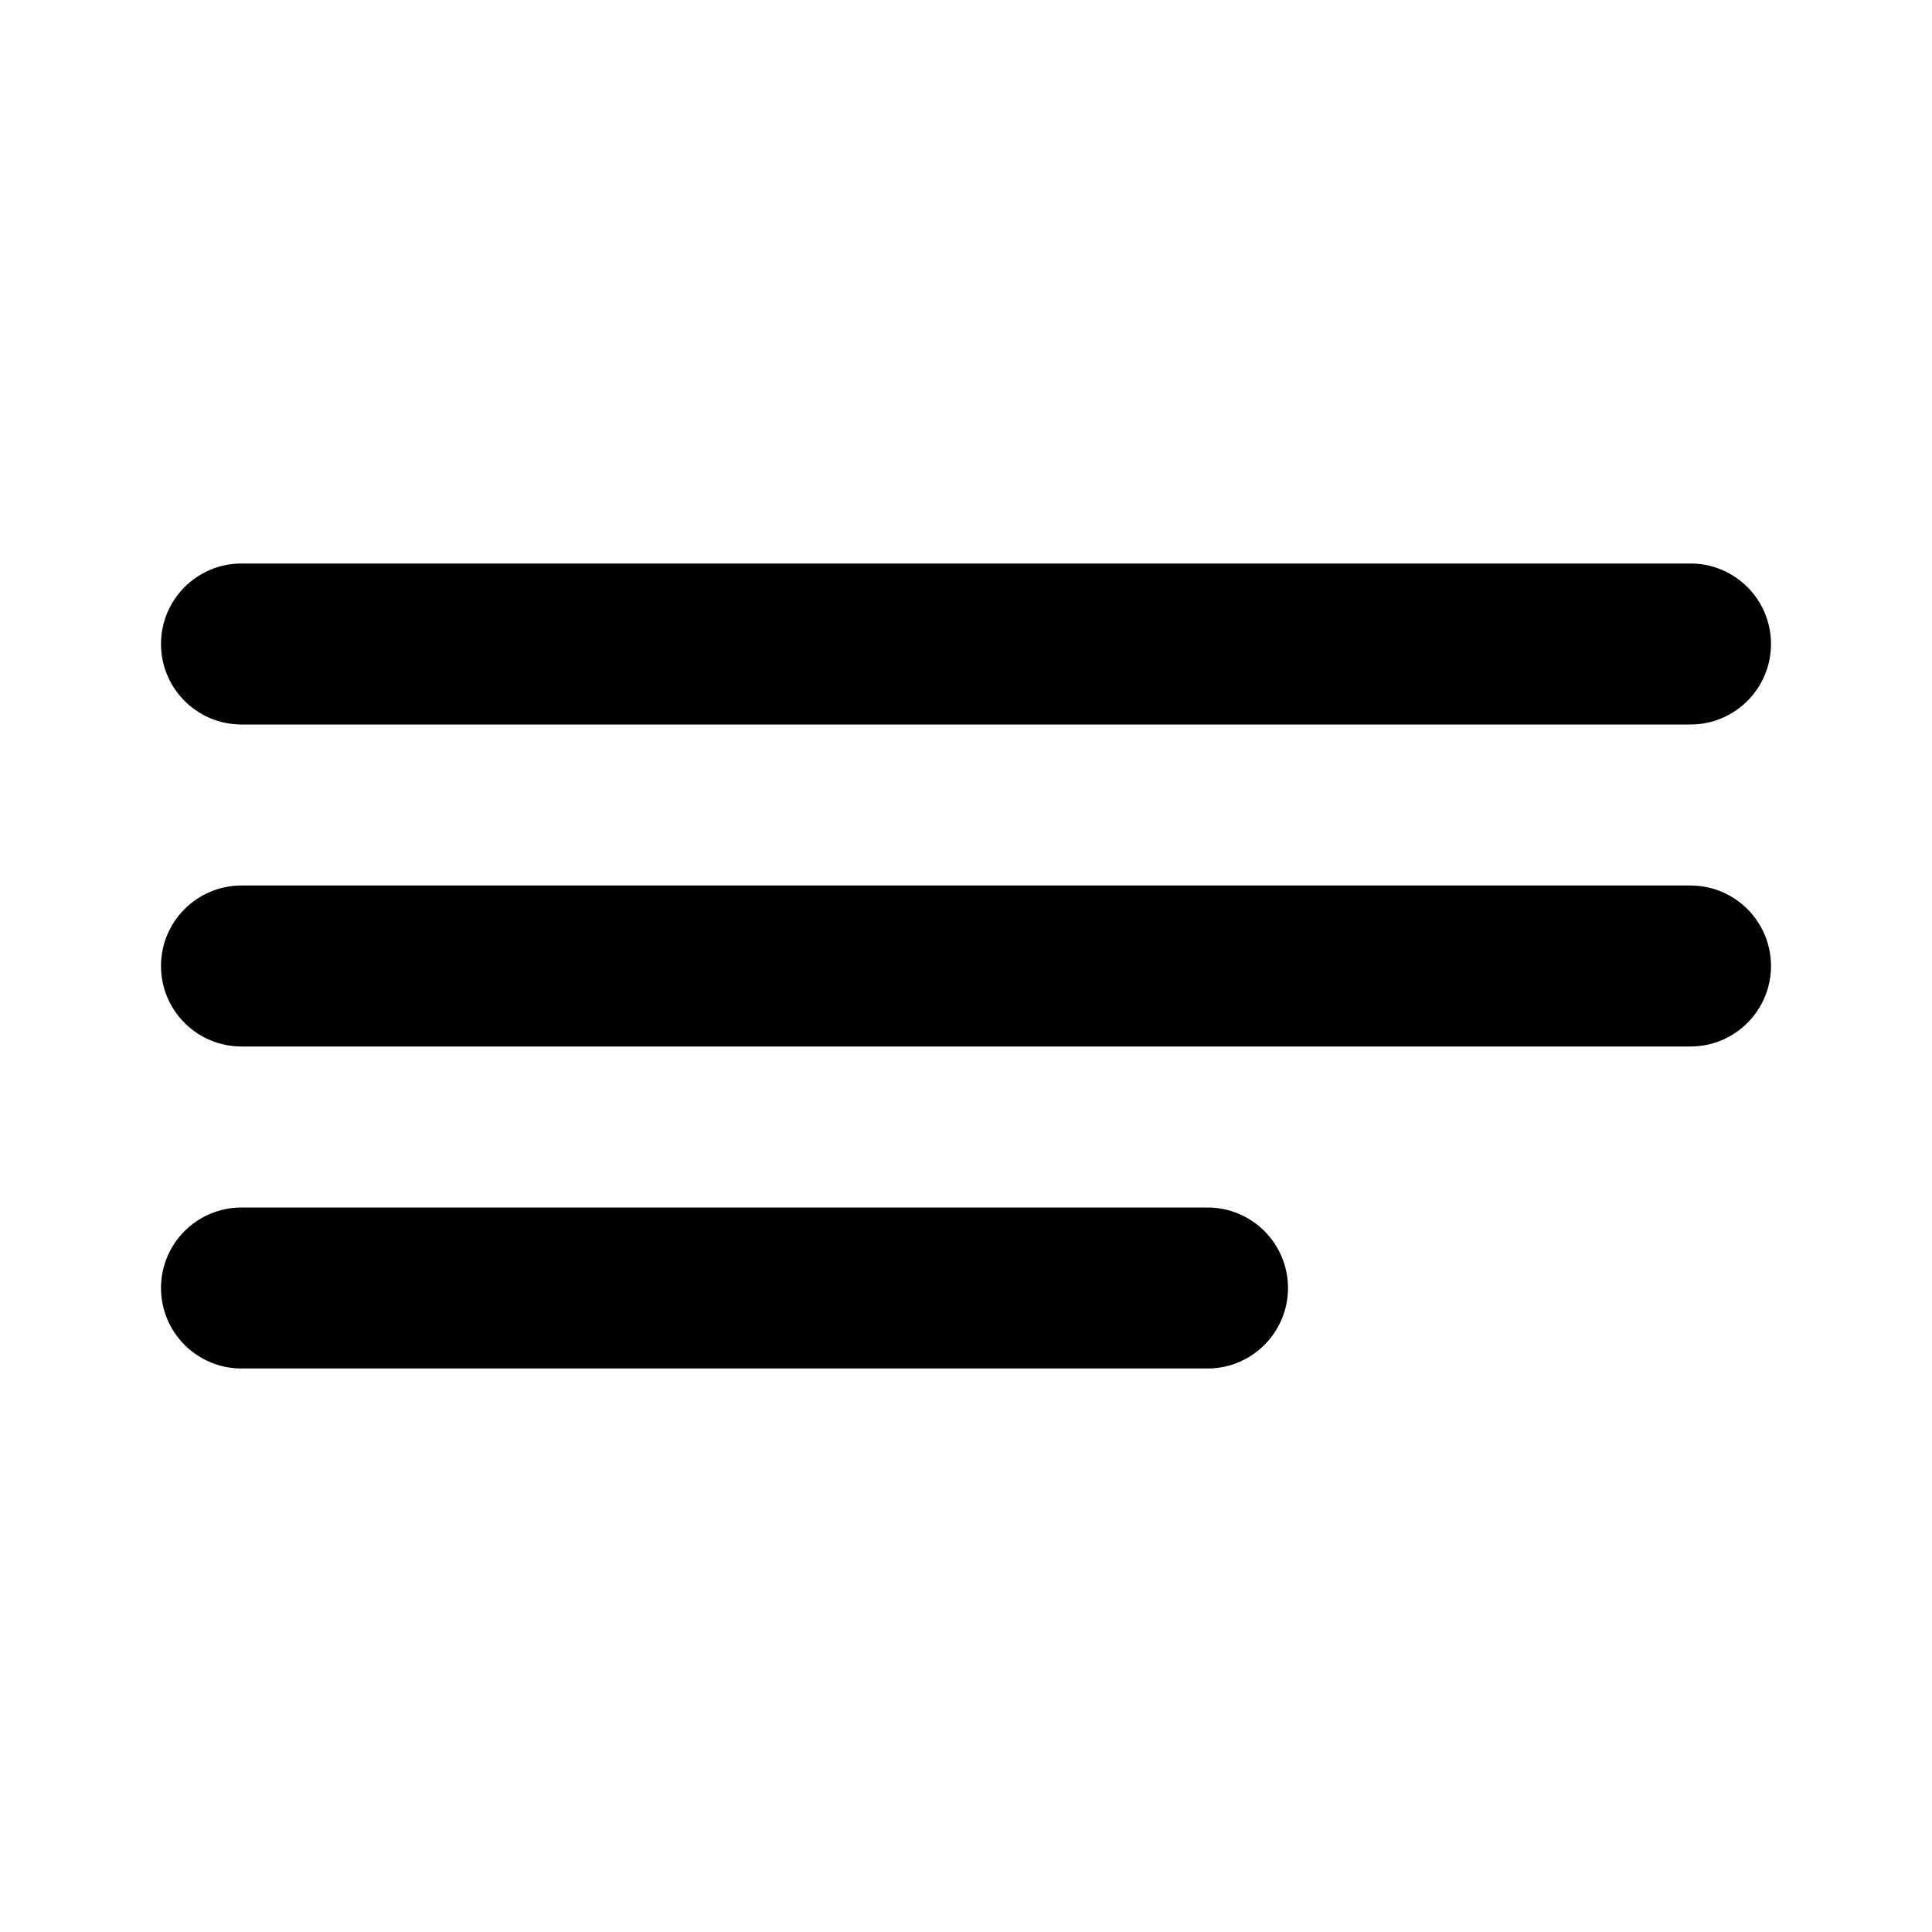
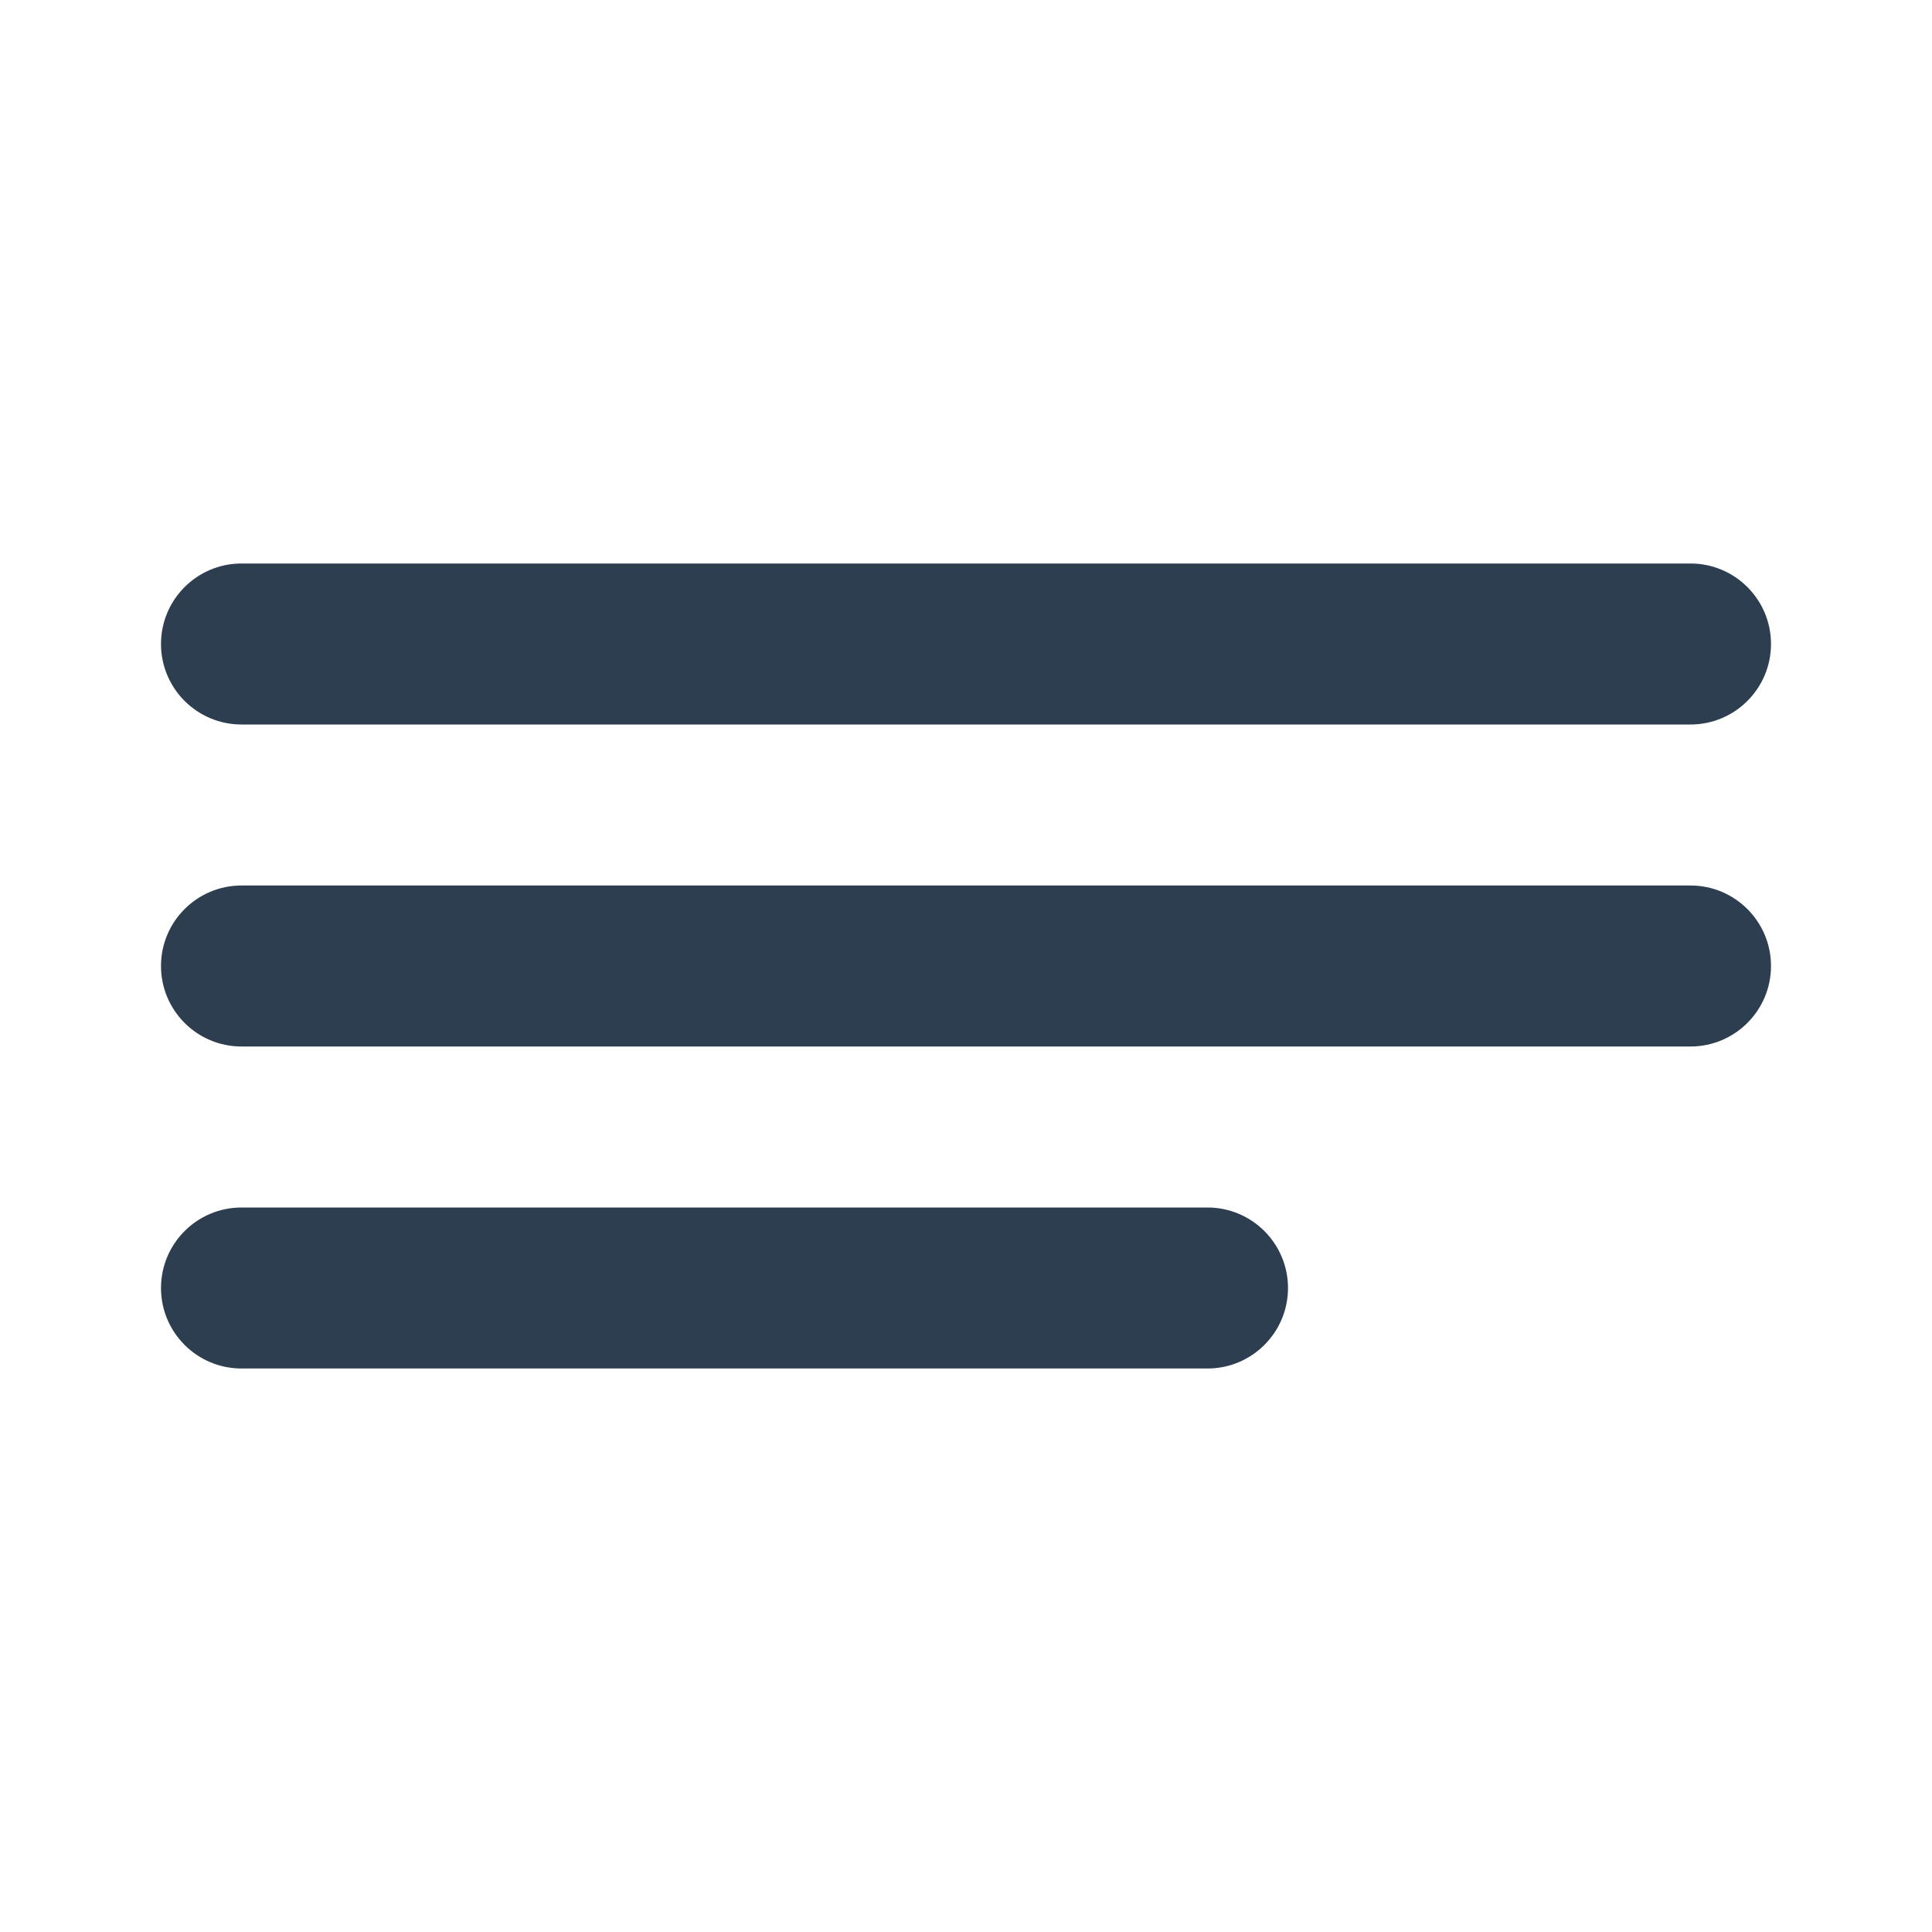
<svg xmlns="http://www.w3.org/2000/svg" width="24" height="24" viewBox="0 0 24 24" fill="none">
-   <path d="M2 8C2 7.448 2.448 7 3 7H21C21.552 7 22 7.448 22 8C22 8.552 21.552 9 21 9H3C2.448 9 2 8.552 2 8Z" fill="#000000" />
-   <path d="M2 12C2 11.448 2.448 11 3 11H21C21.552 11 22 11.448 22 12C22 12.552 21.552 13 21 13H3C2.448 13 2 12.552 2 12Z" fill="#000000" />
-   <path d="M3 15C2.448 15 2 15.448 2 16C2 16.552 2.448 17 3 17H15C15.552 17 16 16.552 16 16C16 15.448 15.552 15 15 15H3Z" fill="#000000" />
+   <path d="M2 8C2 7.448 2.448 7 3 7H21C21.552 7 22 7.448 22 8C22 8.552 21.552 9 21 9H3C2.448 9 2 8.552 2 8Z" fill="#2c3e50" />
+   <path d="M2 12C2 11.448 2.448 11 3 11H21C21.552 11 22 11.448 22 12C22 12.552 21.552 13 21 13H3C2.448 13 2 12.552 2 12Z" fill="#2c3e50" />
+   <path d="M3 15C2.448 15 2 15.448 2 16C2 16.552 2.448 17 3 17H15C15.552 17 16 16.552 16 16C16 15.448 15.552 15 15 15H3Z" fill="#2c3e50" />
</svg>
